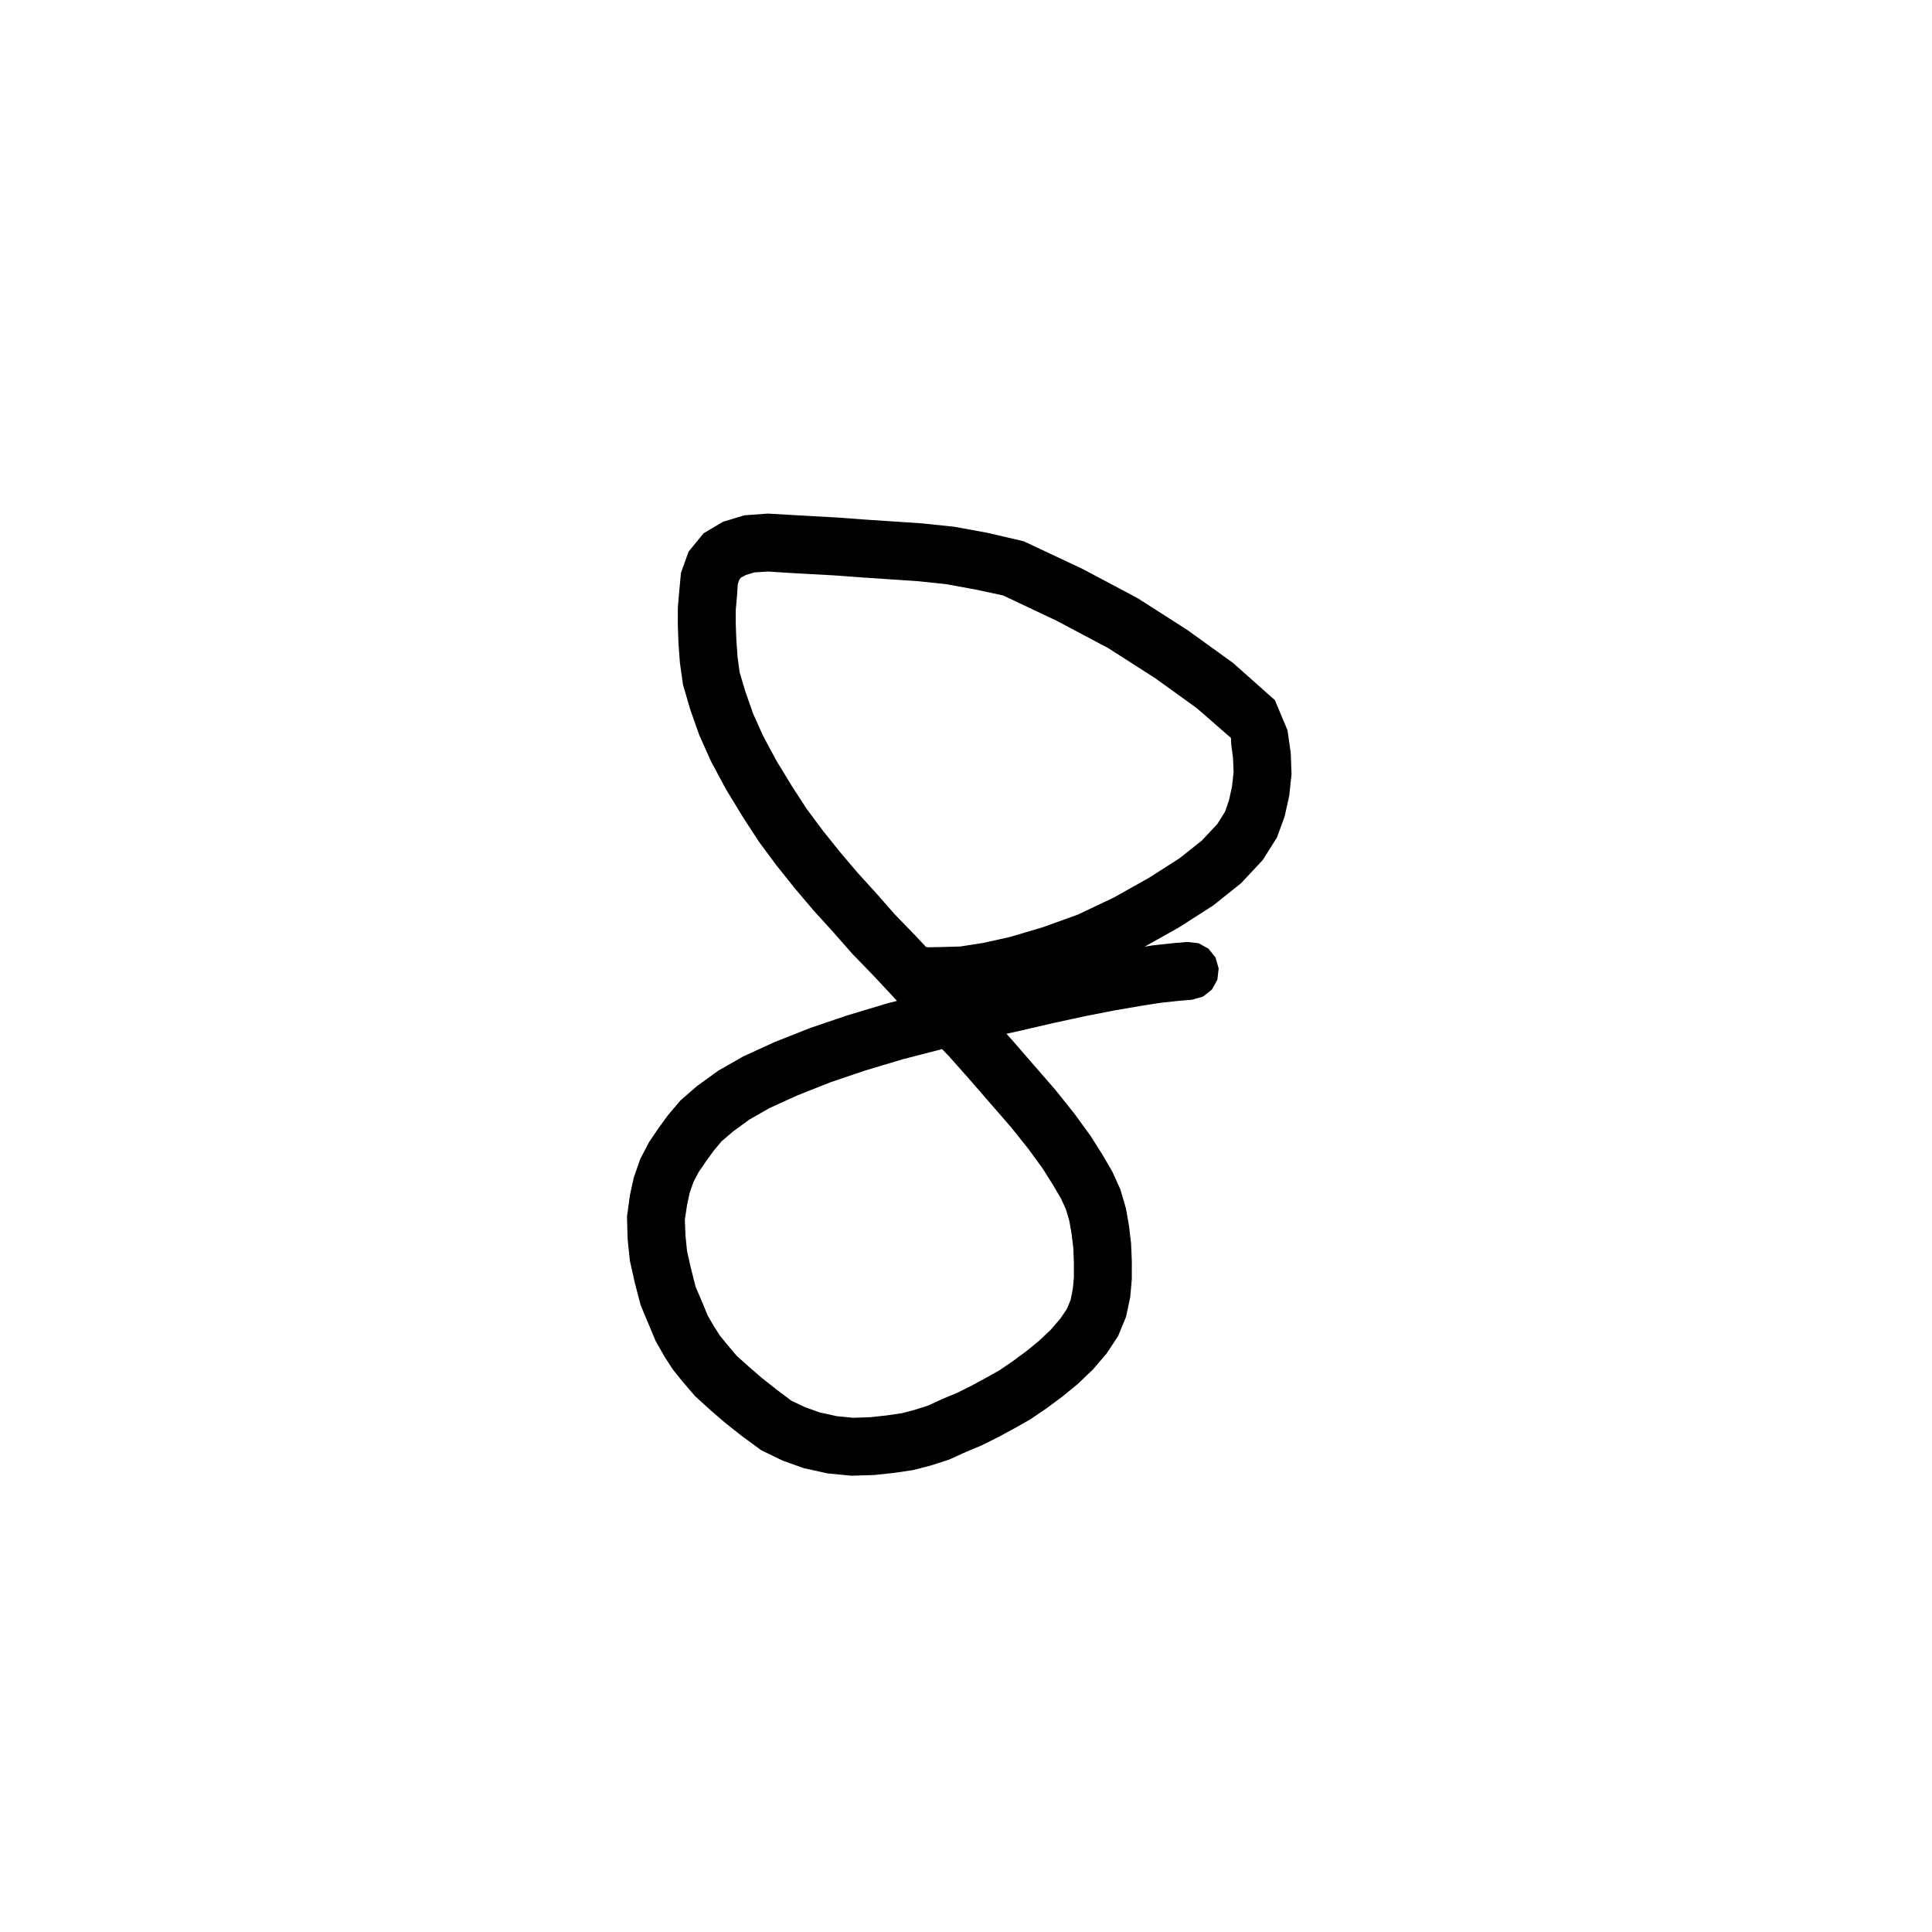
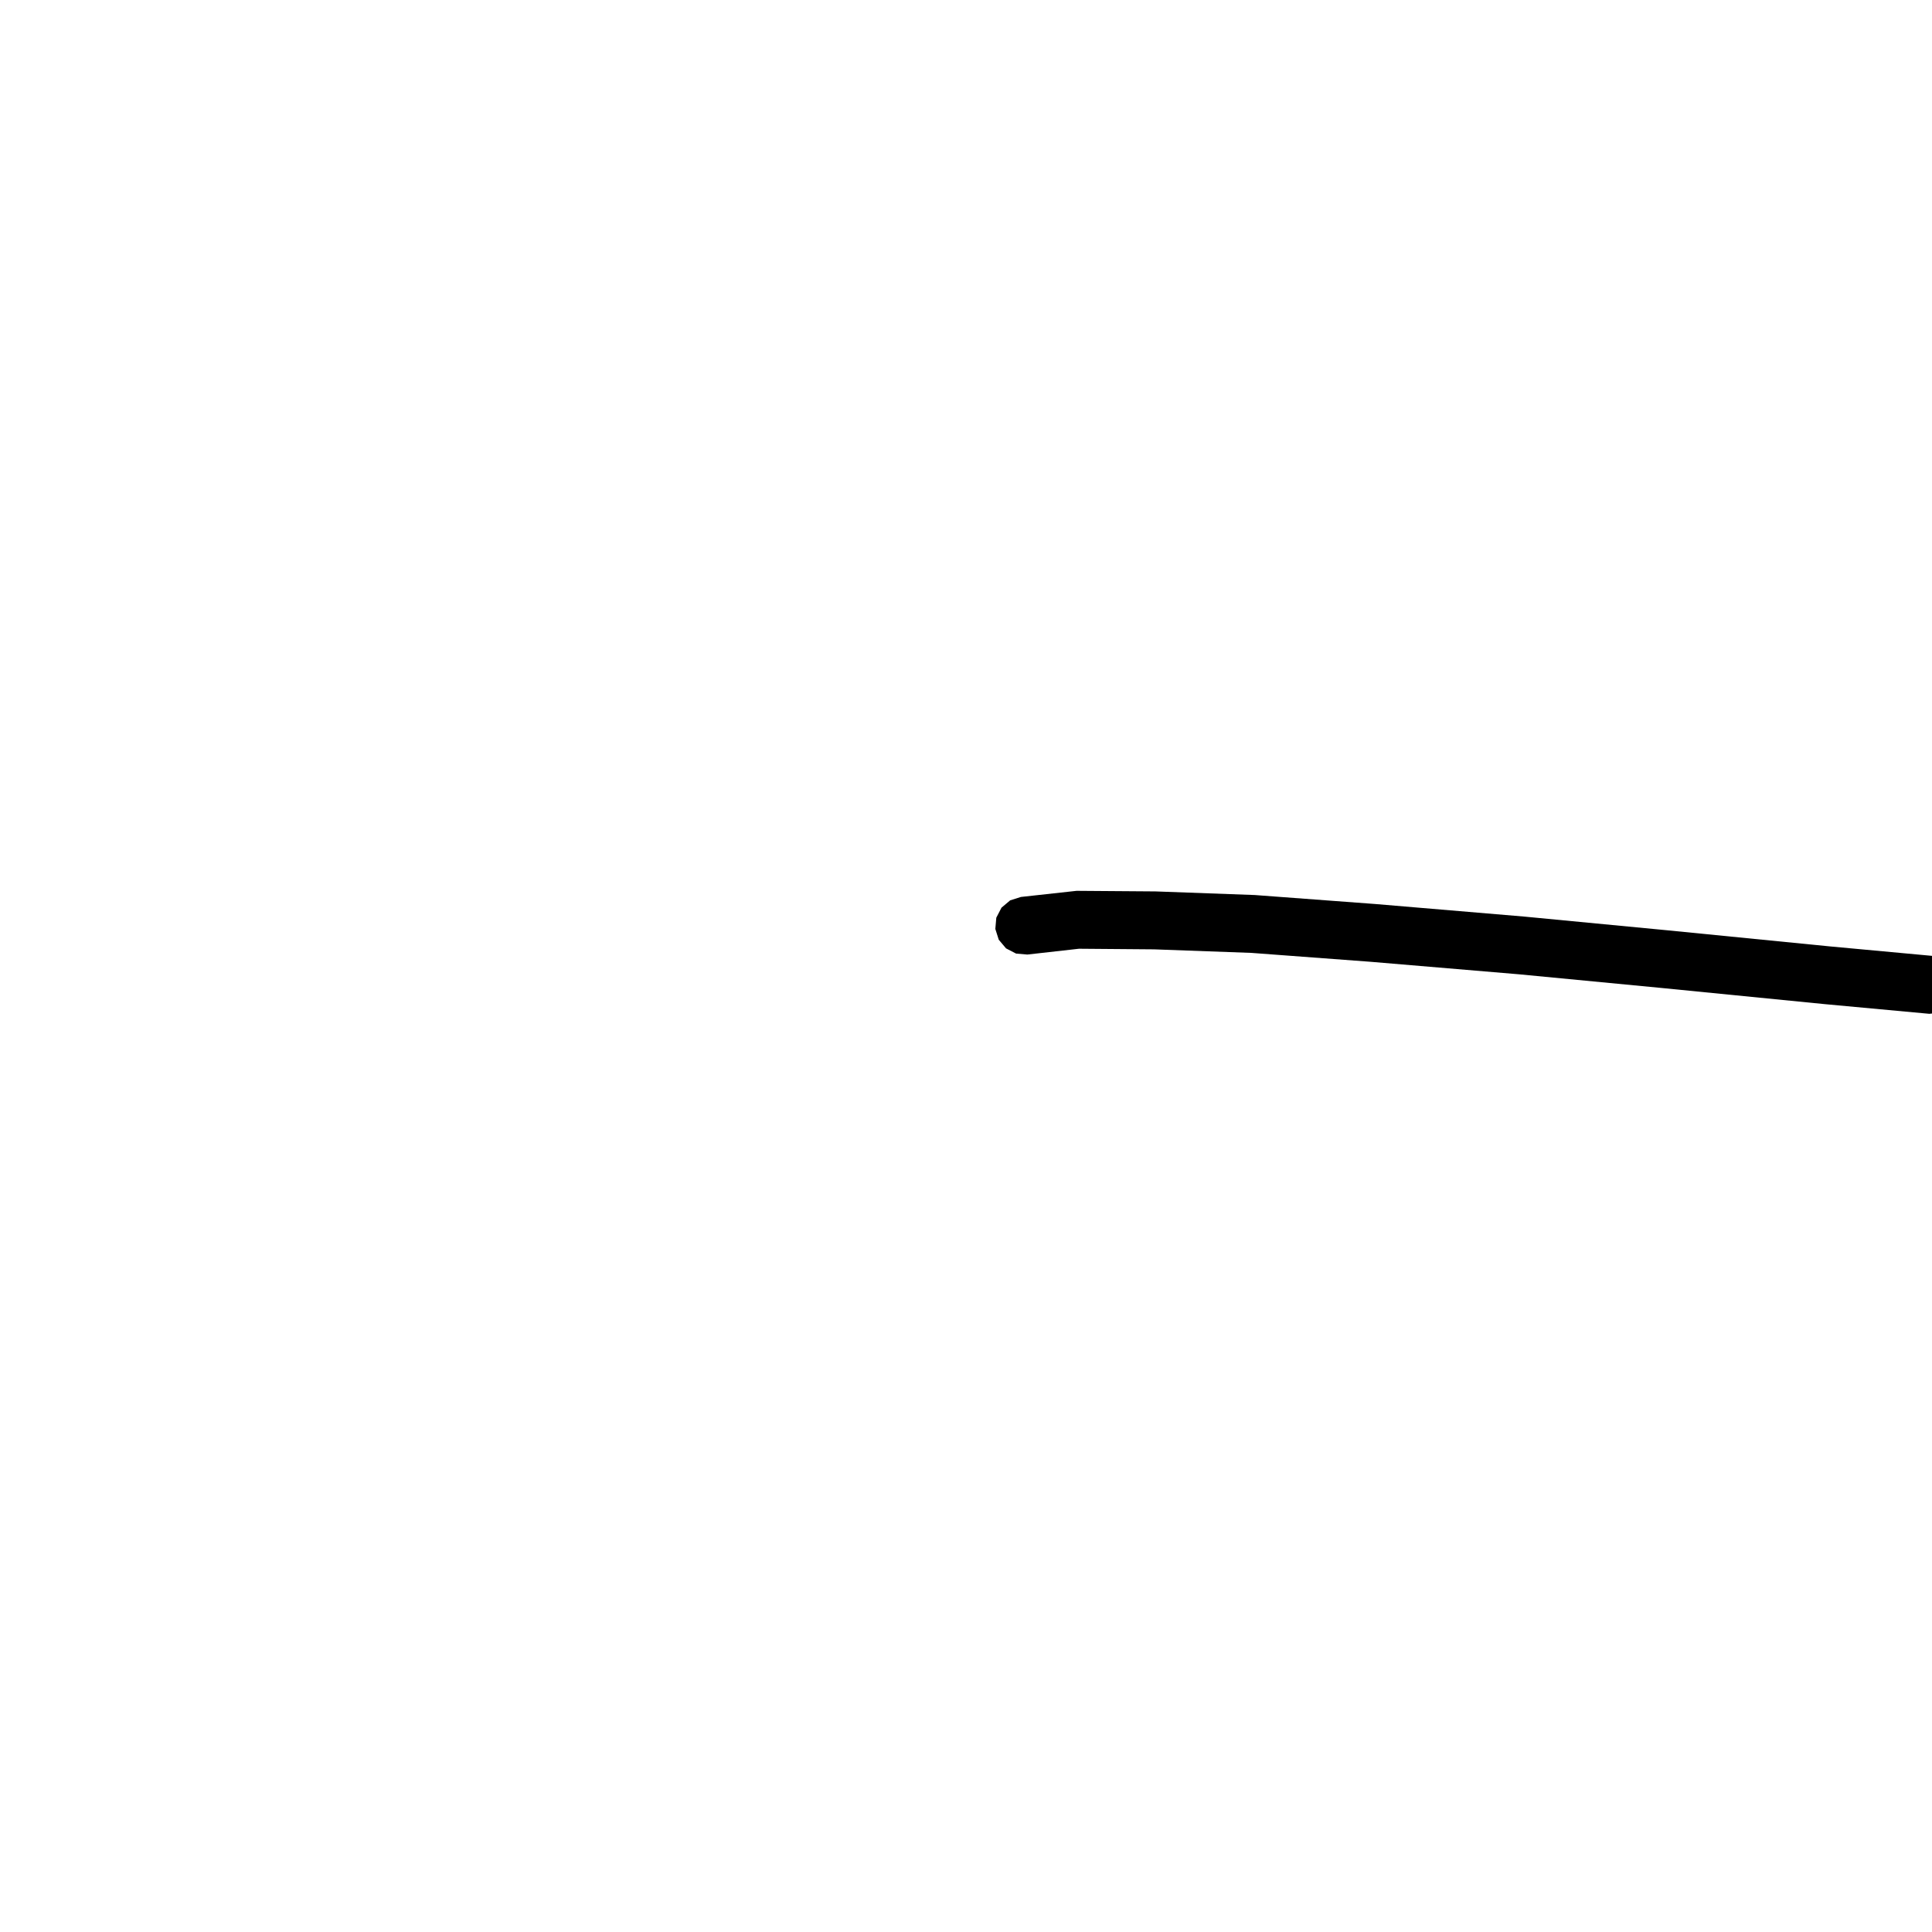
<svg xmlns="http://www.w3.org/2000/svg" viewBox="0 0 300 300" width="300" height="300">
-   <path d="M 141.01 155.689 L 143.457 156.074 L 146.453 156.049 L 149.992 155.928 L 154.292 155.271 L 159.093 154.202 L 164.762 152.523 L 170.888 150.301 L 177.117 147.347 L 183.06 144.012 L 188.35 140.623 L 192.682 137.175 L 196.076 133.546 L 198.275 130.062 L 199.474 126.797 L 200.191 123.577 L 200.547 120.214 L 200.432 116.95 L 199.92 113.377 L 197.958 108.711 L 191.451 102.928 L 184.376 97.826 L 176.614 92.861 L 168.062 88.325 L 158.957 84.047 L 153.35 82.741 L 148.193 81.796 L 143.136 81.267 L 138.549 80.96 L 134.067 80.661 L 130.042 80.359 L 126.3 80.157 L 122.814 79.958 L 119.25 79.75 L 115.583 80.016 L 112.277 81.014 L 109.248 82.811 L 106.916 85.665 L 105.741 88.948 L 105.466 91.868 L 105.254 94.363 L 105.251 97.138 L 105.357 99.9 L 105.575 102.921 L 106.057 106.326 L 107.169 110.137 L 108.572 114.121 L 110.415 118.242 L 112.746 122.588 L 115.34 126.844 L 117.854 130.717 L 120.587 134.399 L 123.476 138.011 L 126.37 141.421 L 129.395 144.749 L 132.345 148.104 L 135.593 151.455 L 138.437 154.496 L 141.237 157.596 L 144.193 160.755 L 147.351 164.01 L 150.469 167.52 L 153.752 171.301 L 156.997 175.035 L 159.675 178.384 L 161.935 181.489 L 163.505 183.987 L 164.76 186.132 L 165.529 187.81 L 166.068 189.675 L 166.397 191.599 L 166.664 193.809 L 166.751 196.04 L 166.754 198.263 L 166.599 200.087 L 166.245 201.84 L 165.682 203.228 L 164.671 204.723 L 163.189 206.449 L 161.37 208.178 L 159.387 209.798 L 157.242 211.383 L 155.273 212.729 L 153.172 213.912 L 150.871 215.159 L 148.675 216.259 L 146.346 217.227 L 144.123 218.254 L 141.99 218.93 L 140.067 219.437 L 137.682 219.786 L 135.146 220.06 L 132.495 220.152 L 129.955 219.906 L 127.277 219.32 L 124.986 218.498 L 122.897 217.51 L 120.584 215.775 L 118.316 213.981 L 116.23 212.178 L 114.373 210.51 L 112.907 208.769 L 111.789 207.403 L 110.9 206.02 L 109.893 204.274 L 108.999 202.107 L 108.019 199.827 L 107.324 197.092 L 106.689 194.31 L 106.44 191.846 L 106.344 189.382 L 106.682 187.132 L 107.08 185.274 L 107.681 183.534 L 108.509 181.965 L 109.632 180.337 L 110.792 178.726 L 112.032 177.232 L 113.827 175.691 L 116.377 173.839 L 119.482 172.065 L 123.807 170.093 L 128.9 168.075 L 134.317 166.237 L 140.158 164.485 L 146.267 162.909 L 152.081 161.43 L 158.034 160.141 L 163.635 158.841 L 168.659 157.757 L 173.164 156.876 L 177.18 156.19 L 180.24 155.711 L 183.189 155.395 L 185.124 155.234 L 186.811 154.75 L 188.185 153.657 L 189.036 152.121 L 189.234 150.376 L 188.75 148.689 L 187.657 147.315 L 186.121 146.464 L 184.376 146.266 L 182.311 146.438 L 179.06 146.789 L 175.72 147.31 L 171.536 148.024 L 166.841 148.943 L 161.665 150.059 L 156.066 151.359 L 150.019 152.67 L 144.033 154.191 L 137.742 155.815 L 131.583 157.663 L 125.8 159.625 L 120.293 161.807 L 115.418 164.035 L 111.523 166.261 L 108.273 168.609 L 105.668 170.868 L 103.708 173.174 L 102.268 175.163 L 100.791 177.335 L 99.419 179.966 L 98.42 182.826 L 97.818 185.568 L 97.356 188.918 L 97.46 192.454 L 97.811 195.79 L 98.576 199.208 L 99.481 202.673 L 100.701 205.593 L 101.807 208.226 L 103.2 210.68 L 104.511 212.697 L 105.993 214.531 L 107.927 216.79 L 110.27 218.922 L 112.584 220.919 L 115.116 222.925 L 118.203 225.19 L 121.514 226.802 L 124.823 227.98 L 128.545 228.794 L 132.205 229.148 L 135.754 229.04 L 138.818 228.714 L 141.833 228.263 L 144.51 227.57 L 147.377 226.646 L 149.954 225.473 L 152.425 224.441 L 155.029 223.141 L 157.528 221.788 L 160.027 220.371 L 162.458 218.717 L 164.913 216.902 L 167.33 214.922 L 169.711 212.651 L 171.829 210.177 L 173.618 207.472 L 174.855 204.46 L 175.501 201.413 L 175.746 198.637 L 175.749 195.86 L 175.636 193.091 L 175.303 190.301 L 174.832 187.625 L 173.971 184.69 L 172.74 181.968 L 171.195 179.313 L 169.365 176.411 L 166.825 172.916 L 163.903 169.265 L 160.548 165.399 L 157.231 161.58 L 153.949 157.89 L 150.707 154.545 L 147.863 151.504 L 145.063 148.404 L 142.107 145.245 L 138.955 141.996 L 136.105 138.751 L 133.13 135.479 L 130.424 132.289 L 127.713 128.901 L 125.246 125.583 L 122.96 122.056 L 120.554 118.112 L 118.485 114.258 L 116.928 110.779 L 115.731 107.363 L 114.843 104.374 L 114.525 101.979 L 114.343 99.4 L 114.249 96.962 L 114.246 94.737 L 114.434 92.632 L 114.559 90.752 L 114.784 90.035 L 115.052 89.689 L 115.823 89.286 L 117.117 88.884 L 119.25 88.75 L 122.286 88.942 L 125.8 89.143 L 129.458 89.341 L 133.433 89.639 L 137.951 89.94 L 142.364 90.233 L 146.907 90.704 L 151.55 91.559 L 155.743 92.453 L 164.038 96.375 L 172.086 100.639 L 179.324 105.274 L 185.849 109.972 L 191.142 114.589 L 191.18 115.523 L 191.468 117.75 L 191.553 119.886 L 191.309 122.123 L 190.826 124.303 L 190.225 126.038 L 189.024 127.954 L 186.618 130.525 L 183.15 133.277 L 178.44 136.288 L 172.983 139.353 L 167.412 141.999 L 161.938 143.977 L 156.807 145.498 L 152.608 146.429 L 149.108 146.972 L 146.247 147.051 L 144.043 147.093 L 142.49 146.811 L 140.735 146.866 L 139.134 147.588 L 137.932 148.868 L 137.311 150.51 L 137.366 152.265 L 138.088 153.866 L 139.368 155.068 Z" fill="black" fill-rule="nonzero" />
+   <path d="M 159.525 148.222 L 167.546 147.32 L 179.198 147.415 L 194.326 147.965 L 212.836 149.347 L 235.847 151.287 L 257.896 153.401 L 283.364 155.923 L 299.585 157.424 L 300 157.381 L 300 148.424 L 284.229 146.965 L 258.77 144.443 L 236.653 142.324 L 213.553 140.375 L 194.841 138.98 L 179.413 138.418 L 167.176 138.328 L 158.531 139.278 L 156.857 139.808 L 155.514 140.939 L 154.706 142.498 L 154.555 144.247 L 155.086 145.921 L 156.217 147.264 L 157.775 148.072 Z" fill="black" fill-rule="nonzero" />
</svg>
